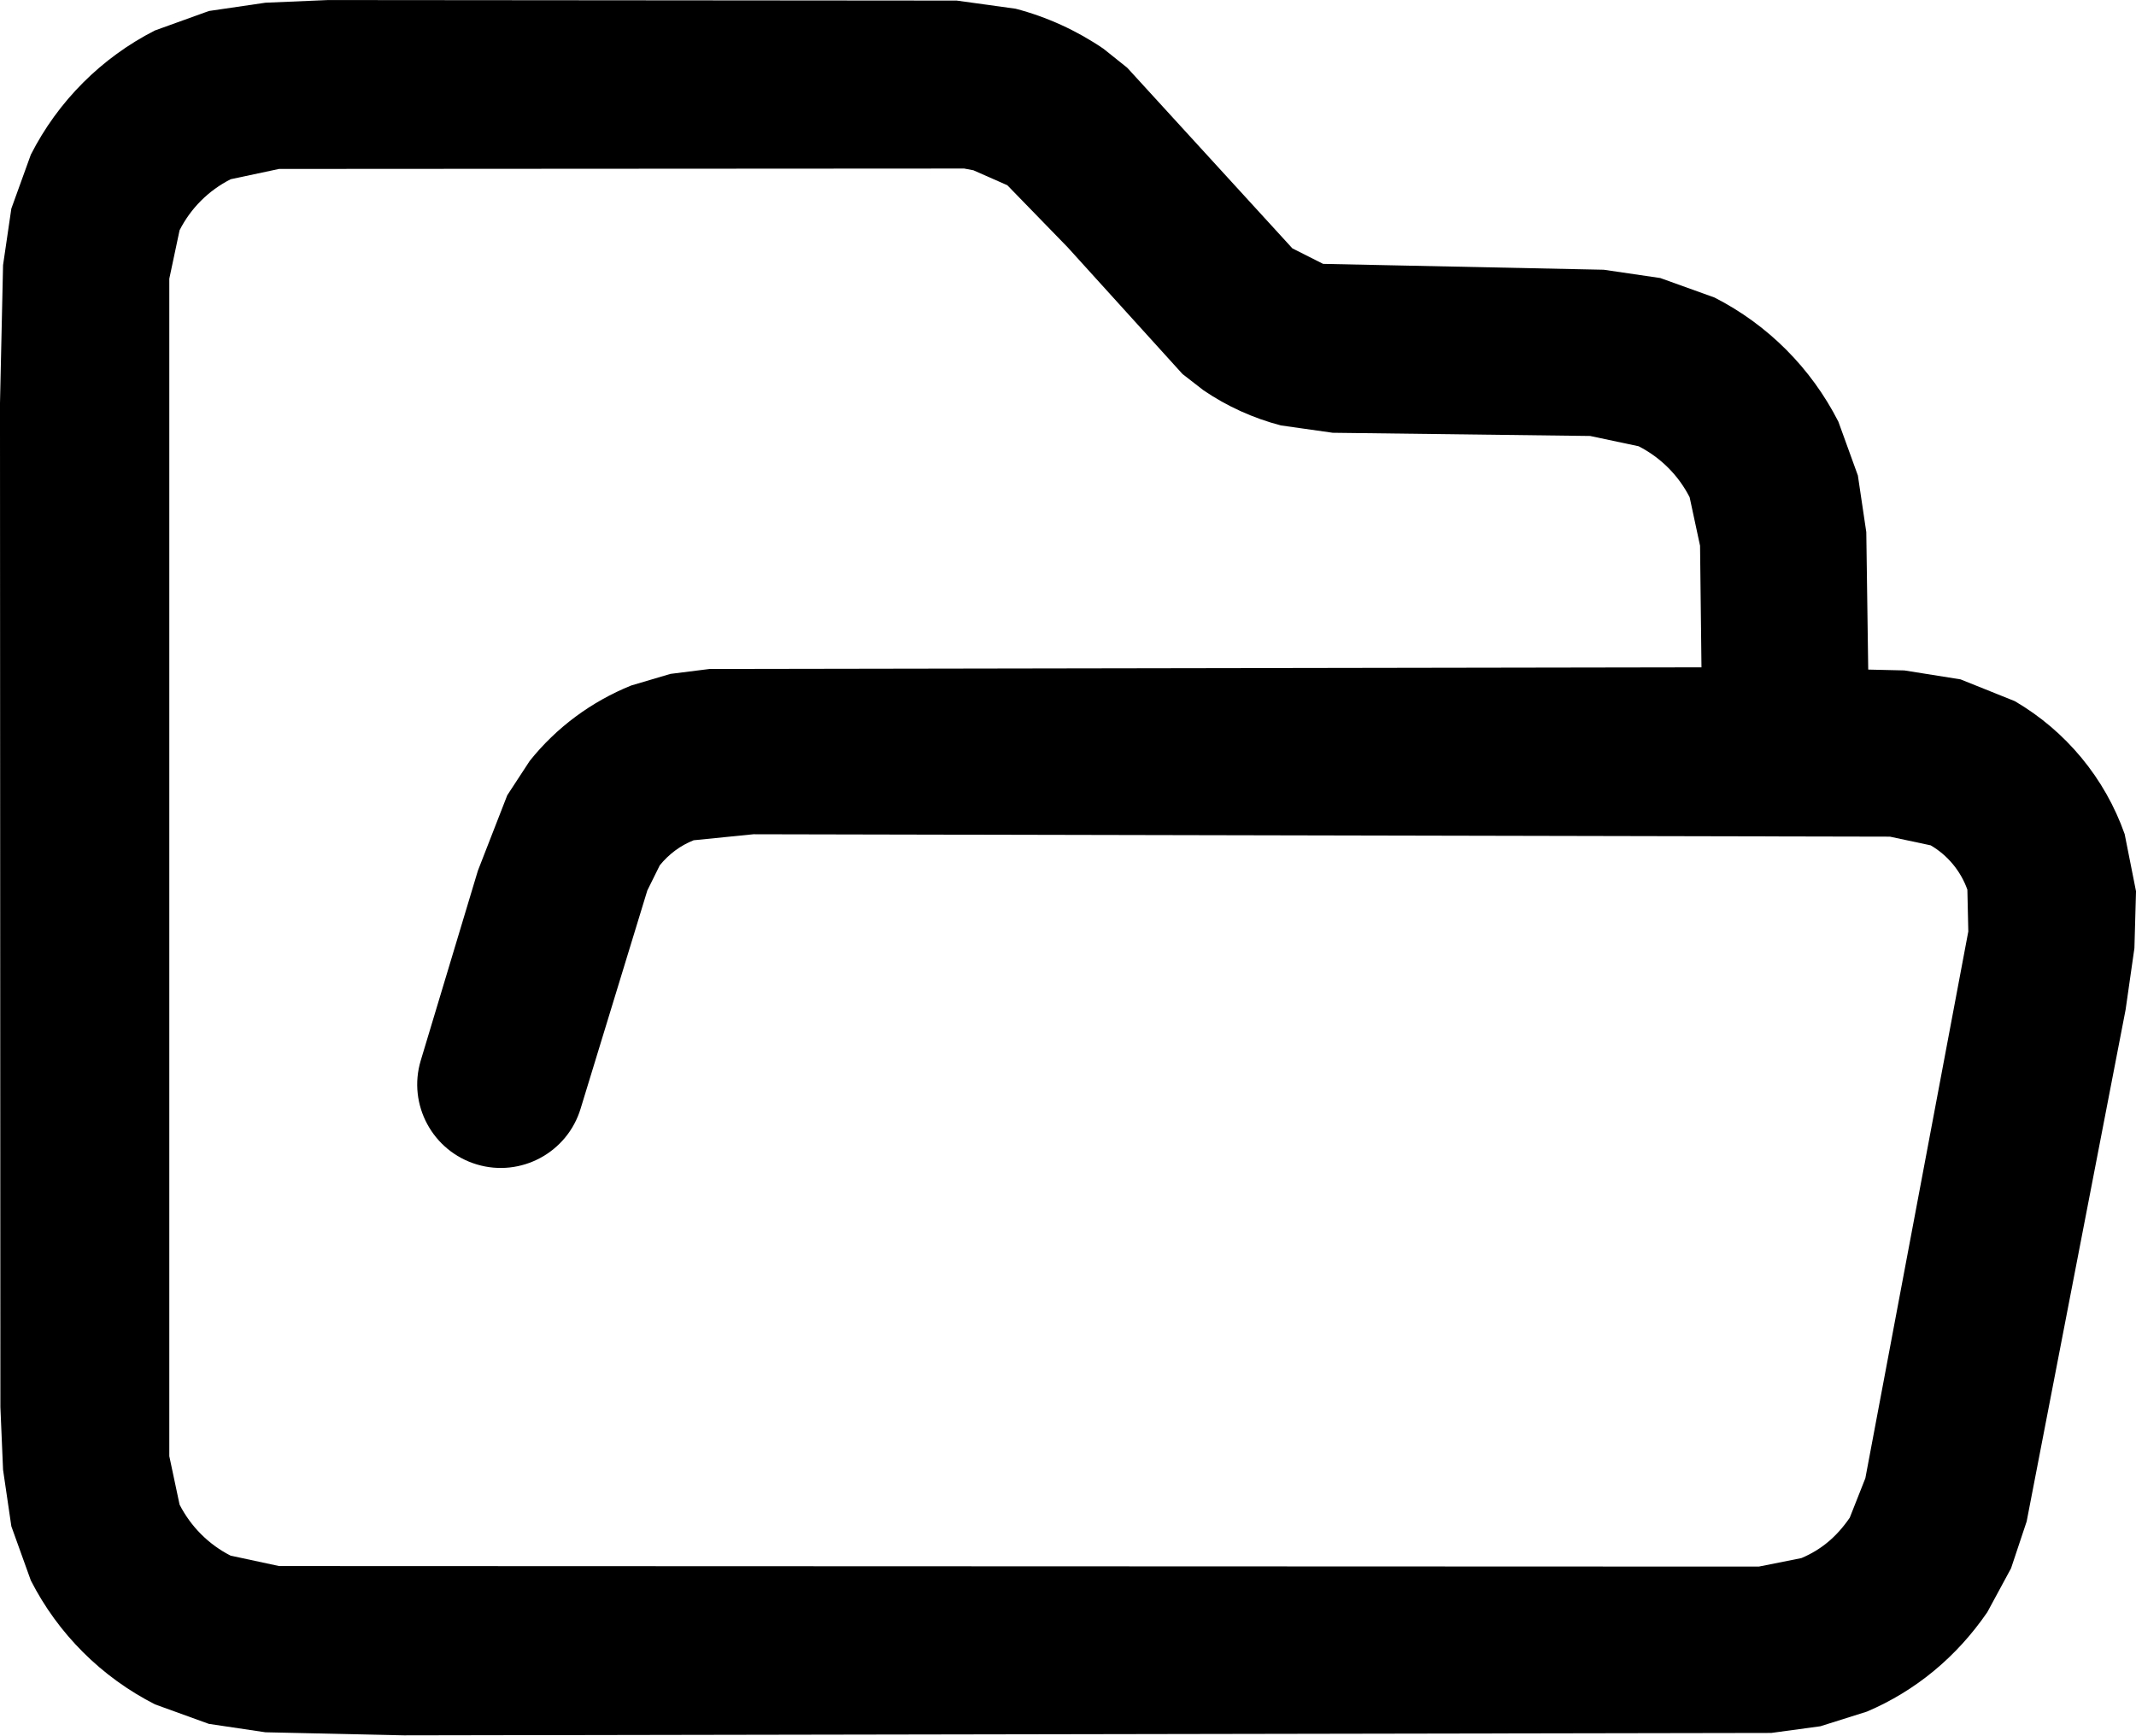
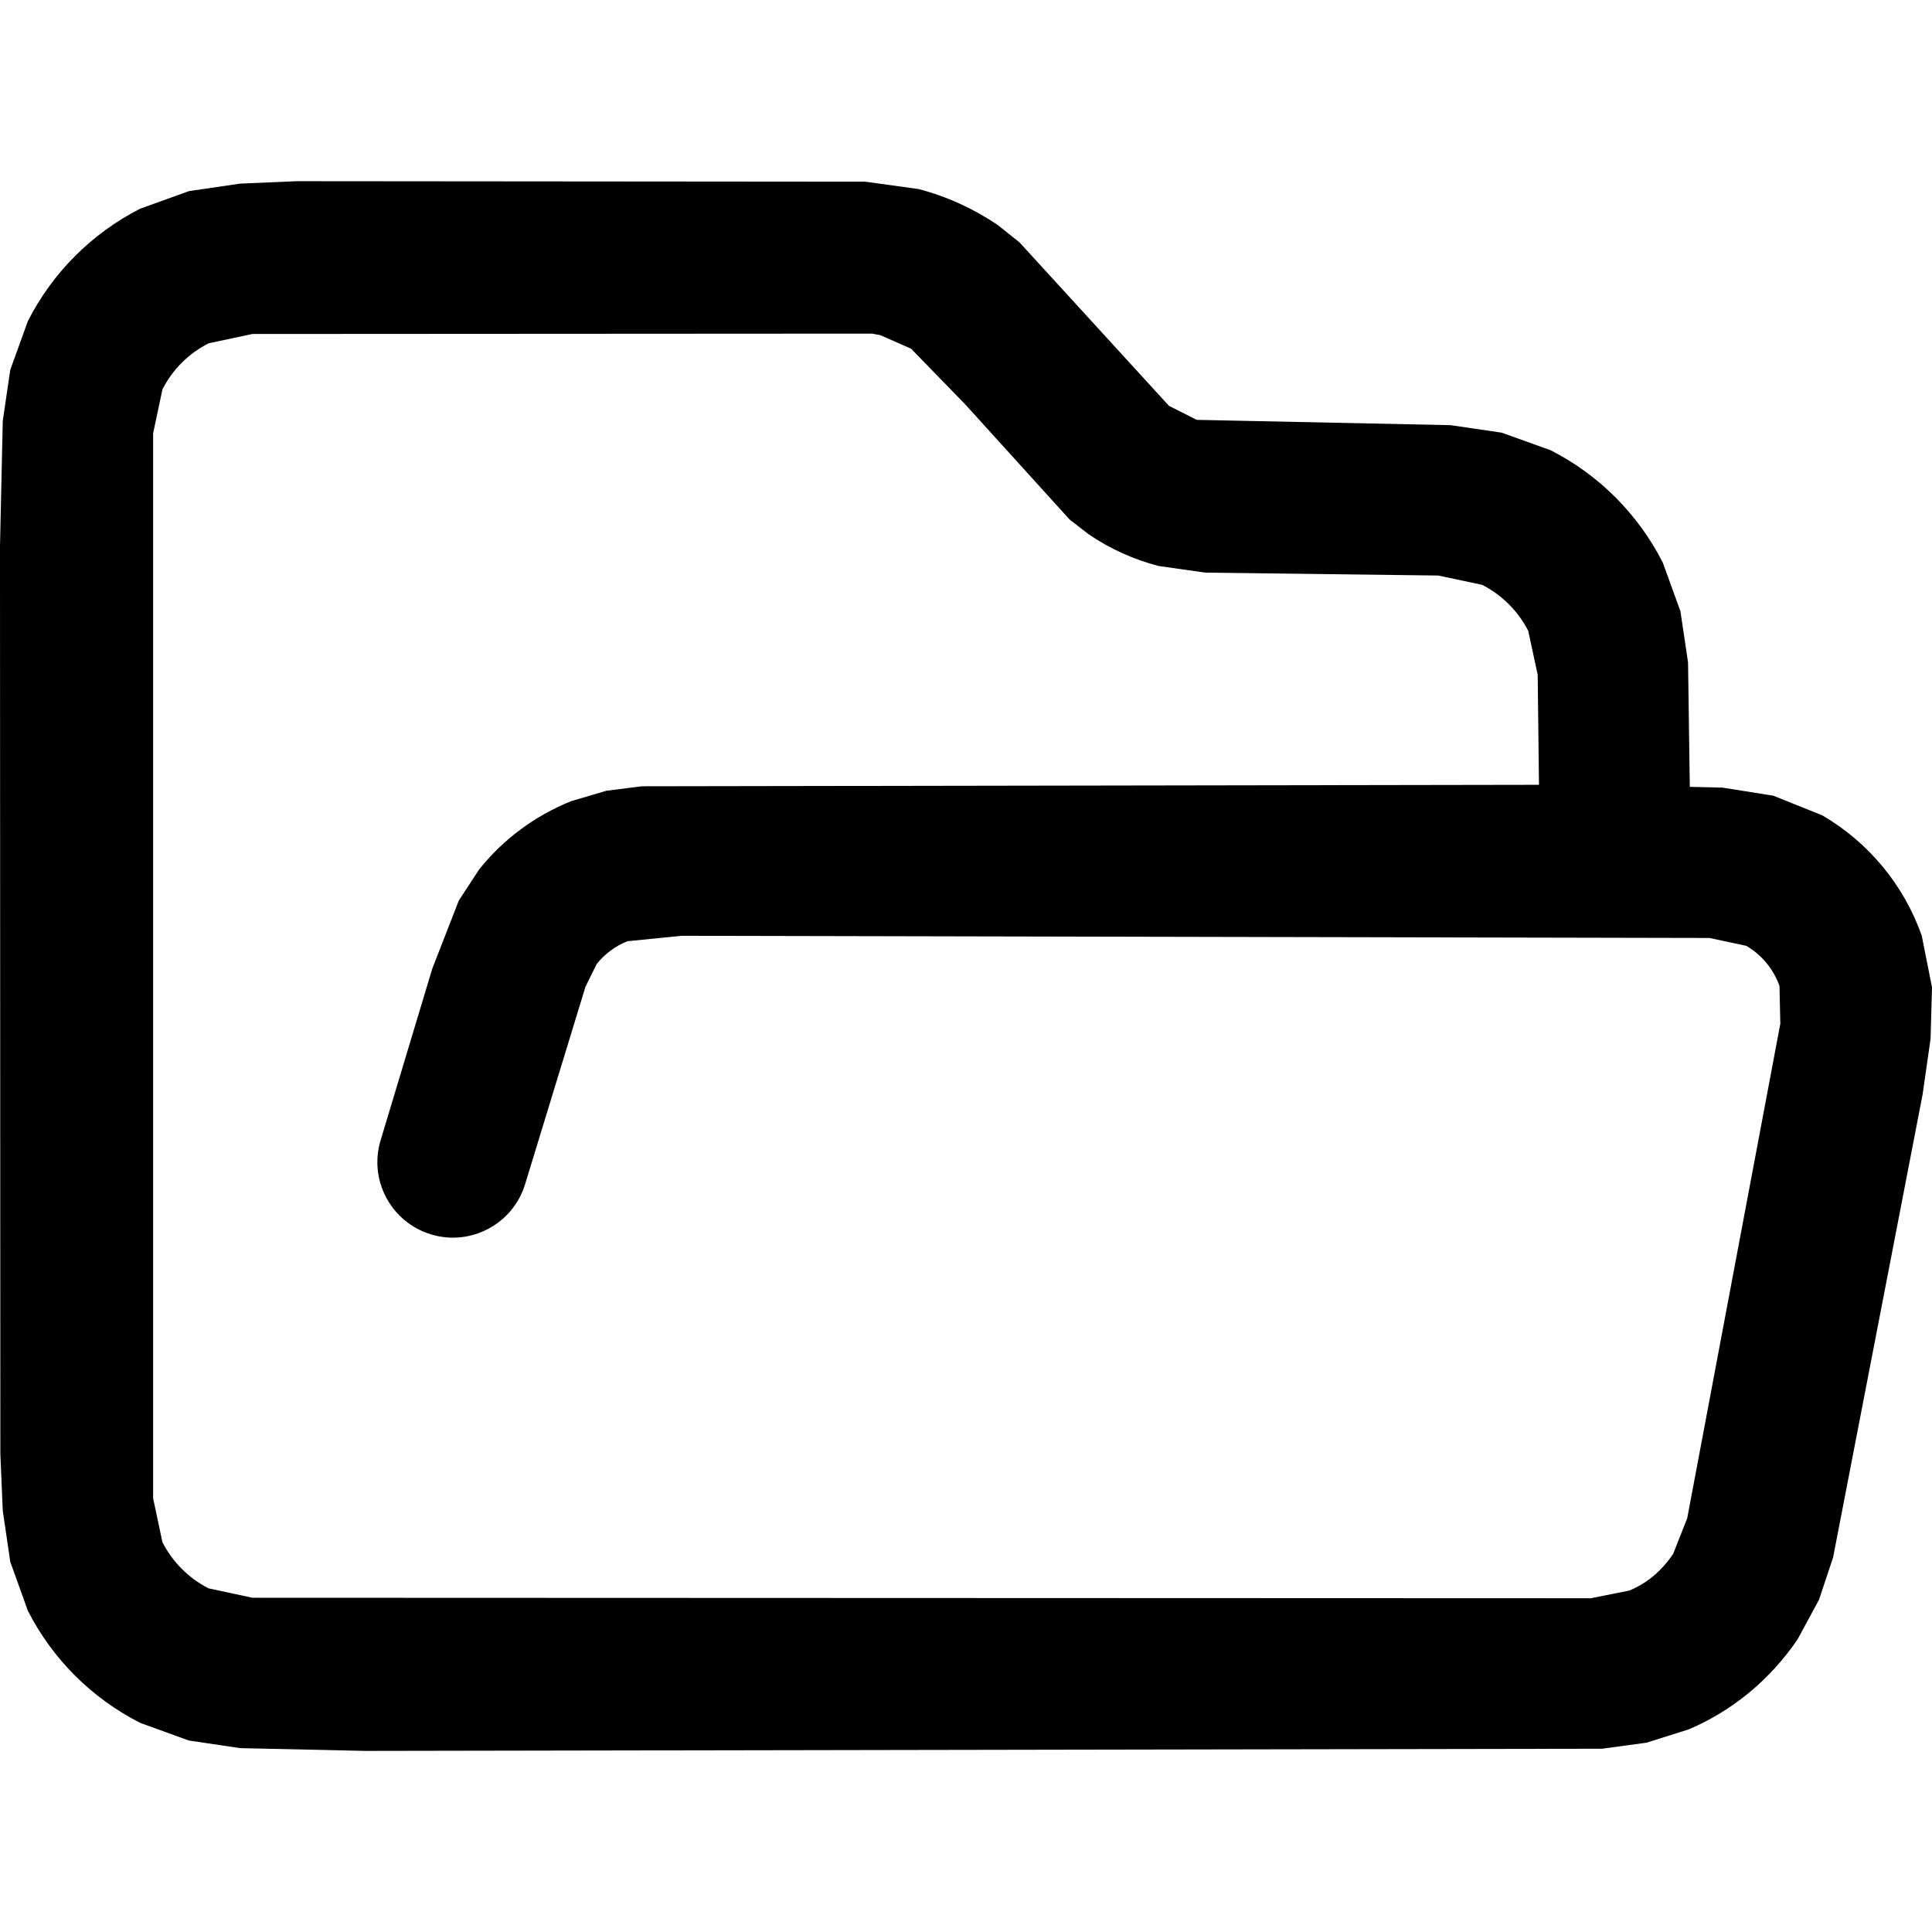
- <svg version="1.1" viewBox="0 0 12.776 10.38">
+ <svg width="20" height="20" version="1.1" viewBox="0 0 12.776 10.38">
  <g id="s" transform="matrix(0.79866 0 0 0.79866 -1.59738 -3.19678)">
    <path d="M16 9.625L15.977 7.988L15.914 7.564L15.768 7.161C15.564 6.76 15.24 6.435 14.84 6.231L14.434 6.085L14.011 6.023L11.909 5.979L11.679 5.863L10.442 4.51L10.263 4.367C10.063 4.231 9.84 4.129 9.606 4.068L9.165 4.007L4.458 4.003L3.988 4.023L3.565 4.085L3.16 4.231C2.76 4.435 2.435 4.76 2.231 5.161L2.085 5.565L2.023 5.988L2 7.025L2.003 14.541L2.023 15.011L2.085 15.434L2.231 15.84C2.435 16.24 2.76 16.564 3.161 16.768L3.564 16.914L3.988 16.977L5.025 17L15.265 16.982L15.633 16.932L15.982 16.822C16.346 16.667 16.653 16.413 16.883 16.078L17.061 15.749L17.178 15.398L17.919 11.565L17.985 11.104L17.997 10.678L17.912 10.25C17.764 9.83 17.472 9.478 17.089 9.254L16.683 9.091L16.262 9.024L15.239 9L7.315 9.013L7.021 9.05L6.727 9.137C6.43 9.257 6.167 9.451 5.967 9.702L5.799 9.959L5.579 10.524L5.151 11.946C5.052 12.276 5.24 12.625 5.571 12.724C5.901 12.823 6.25 12.635 6.349 12.304L6.848 10.672L6.941 10.484C7.009 10.4 7.096 10.335 7.195 10.296L7.643 10.251L16.154 10.269L16.459 10.334C16.586 10.408 16.684 10.526 16.734 10.666L16.741 10.979L15.97 15.074L15.853 15.37C15.754 15.514 15.64 15.609 15.492 15.672L15.172 15.736L4.09 15.732L3.727 15.654C3.562 15.57 3.429 15.436 3.345 15.272L3.268 14.909L3.268 6.09L3.345 5.727C3.429 5.562 3.562 5.429 3.728 5.345L4.09 5.268L9.221 5.265L9.29 5.278L9.544 5.39L9.996 5.855L10.856 6.804L11.012 6.925C11.189 7.046 11.386 7.135 11.593 7.189L11.981 7.244L13.909 7.268L14.272 7.345C14.436 7.429 14.57 7.562 14.654 7.727L14.732 8.09L14.75 9.625C14.75 9.97 15.03 10.25 15.375 10.25C15.72 10.25 16 9.97 16 9.625Z" />
  </g>
</svg>
